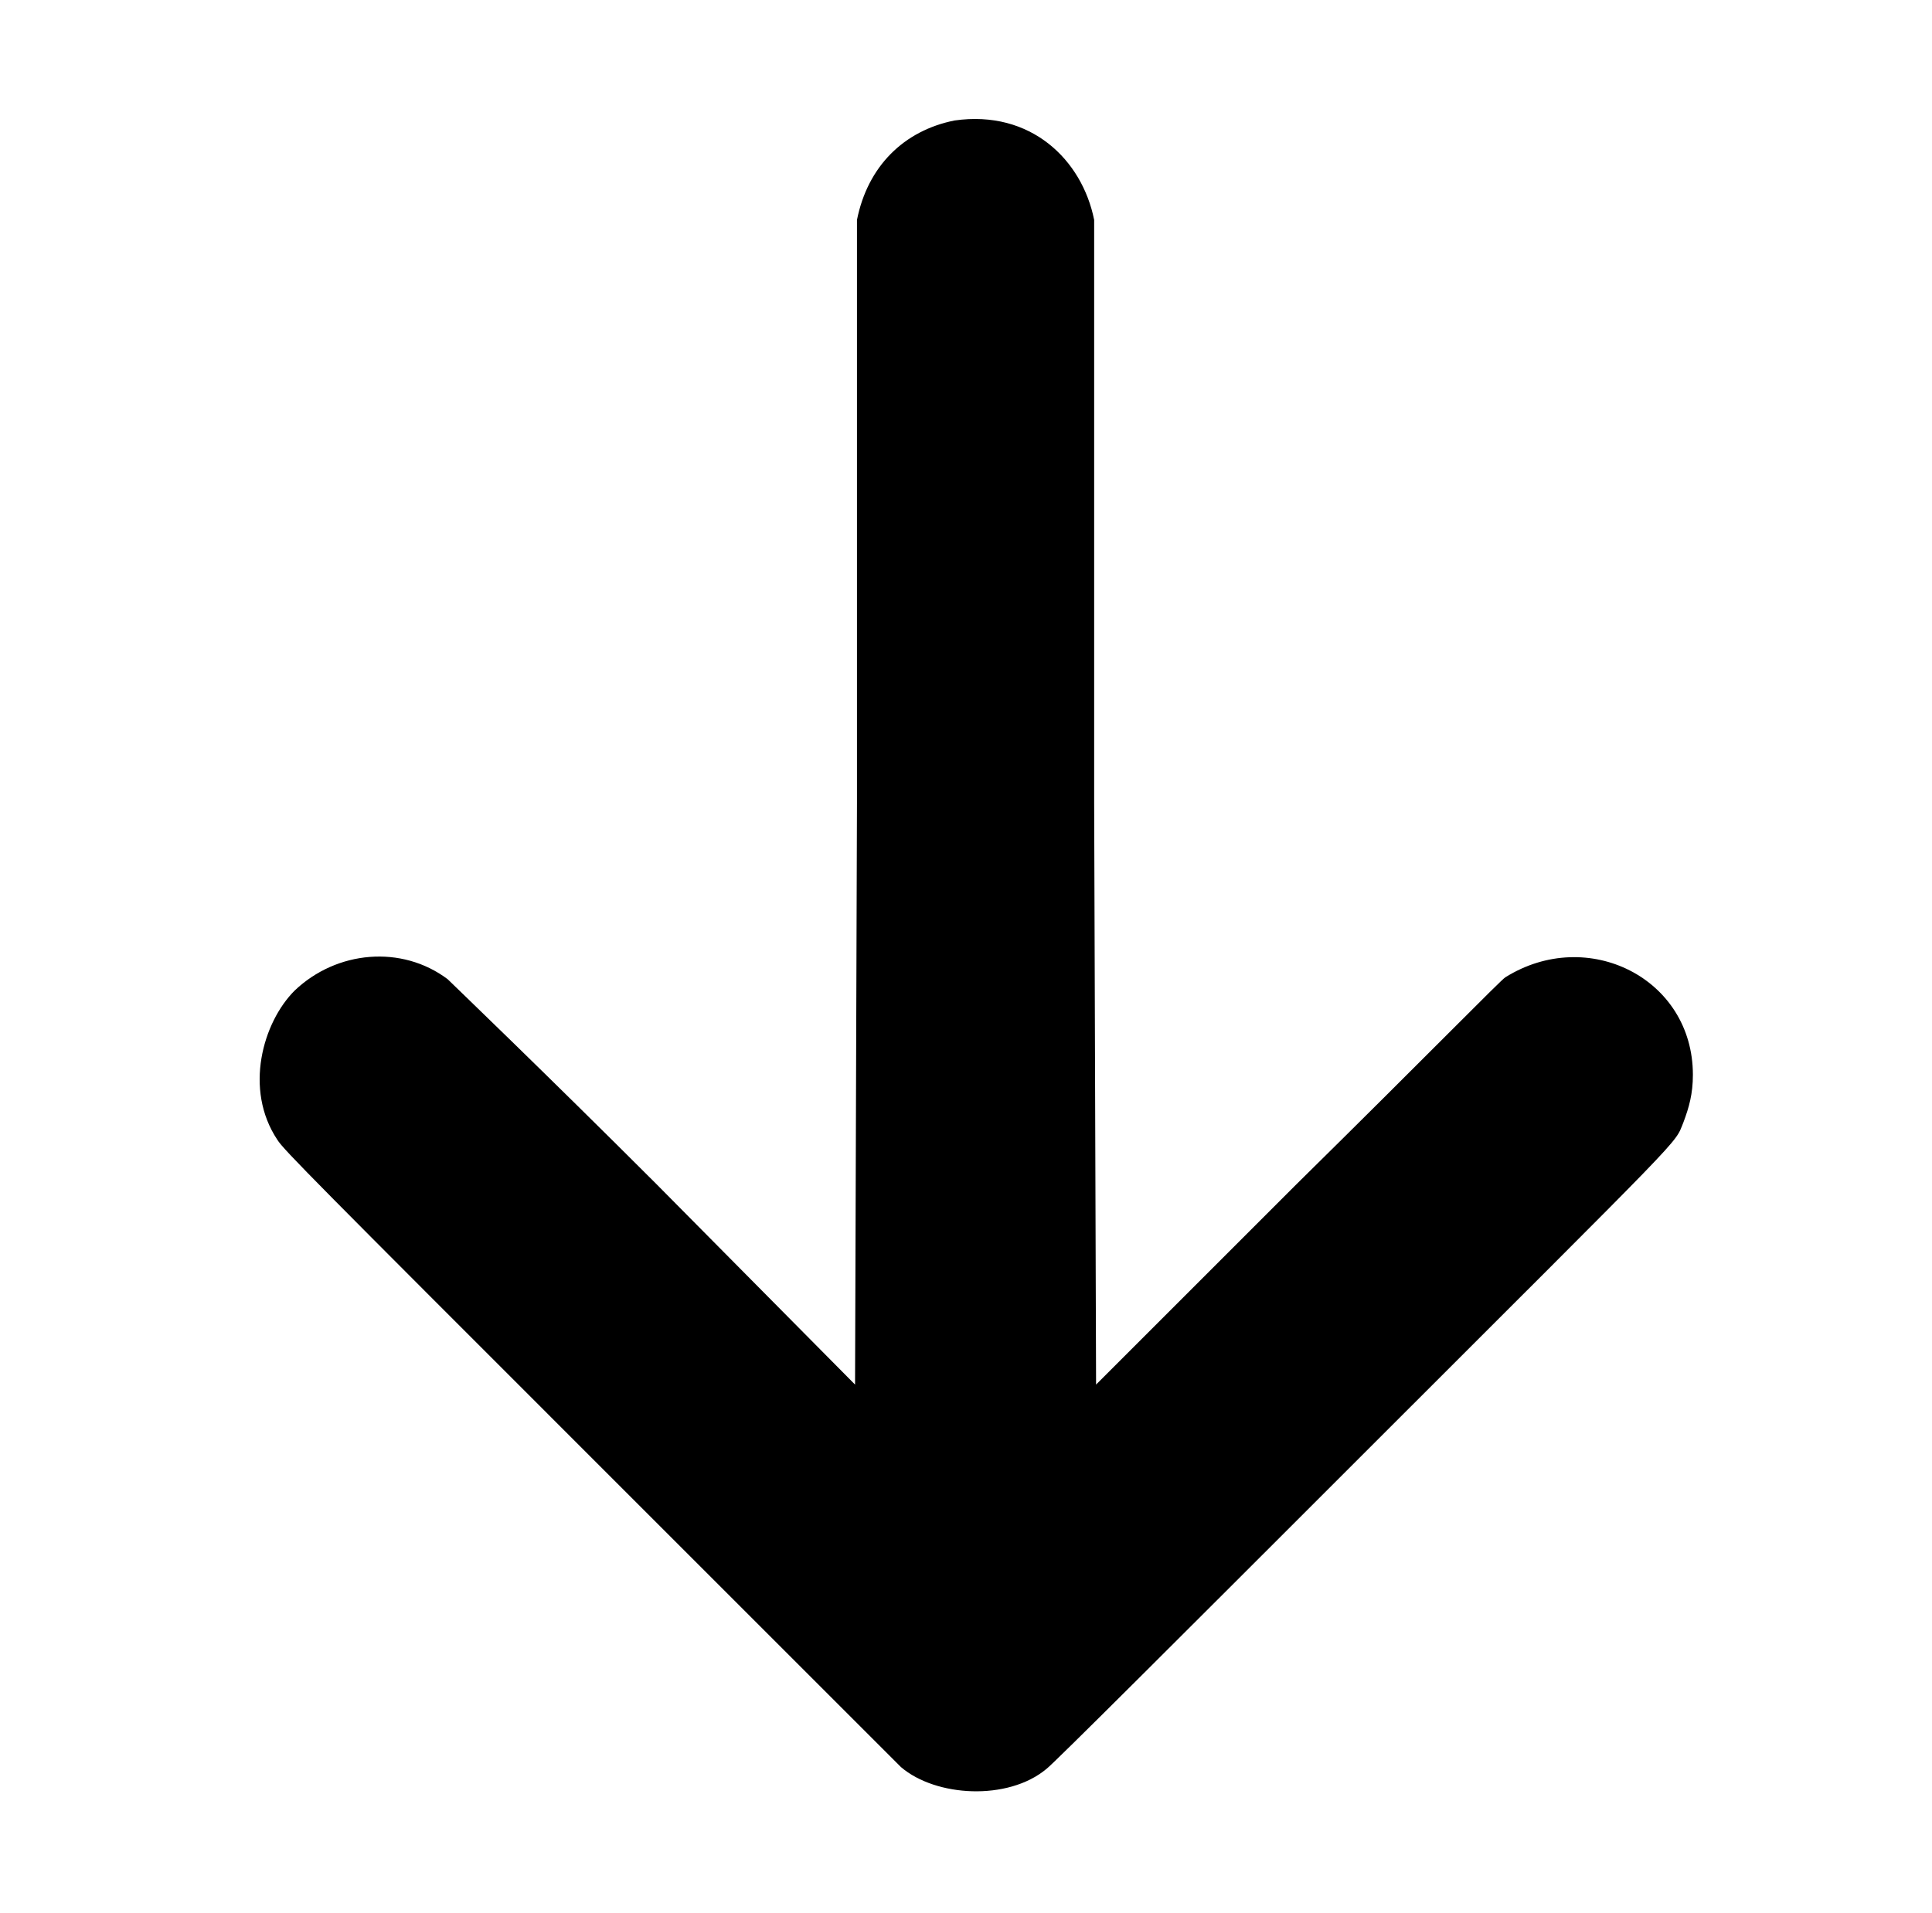
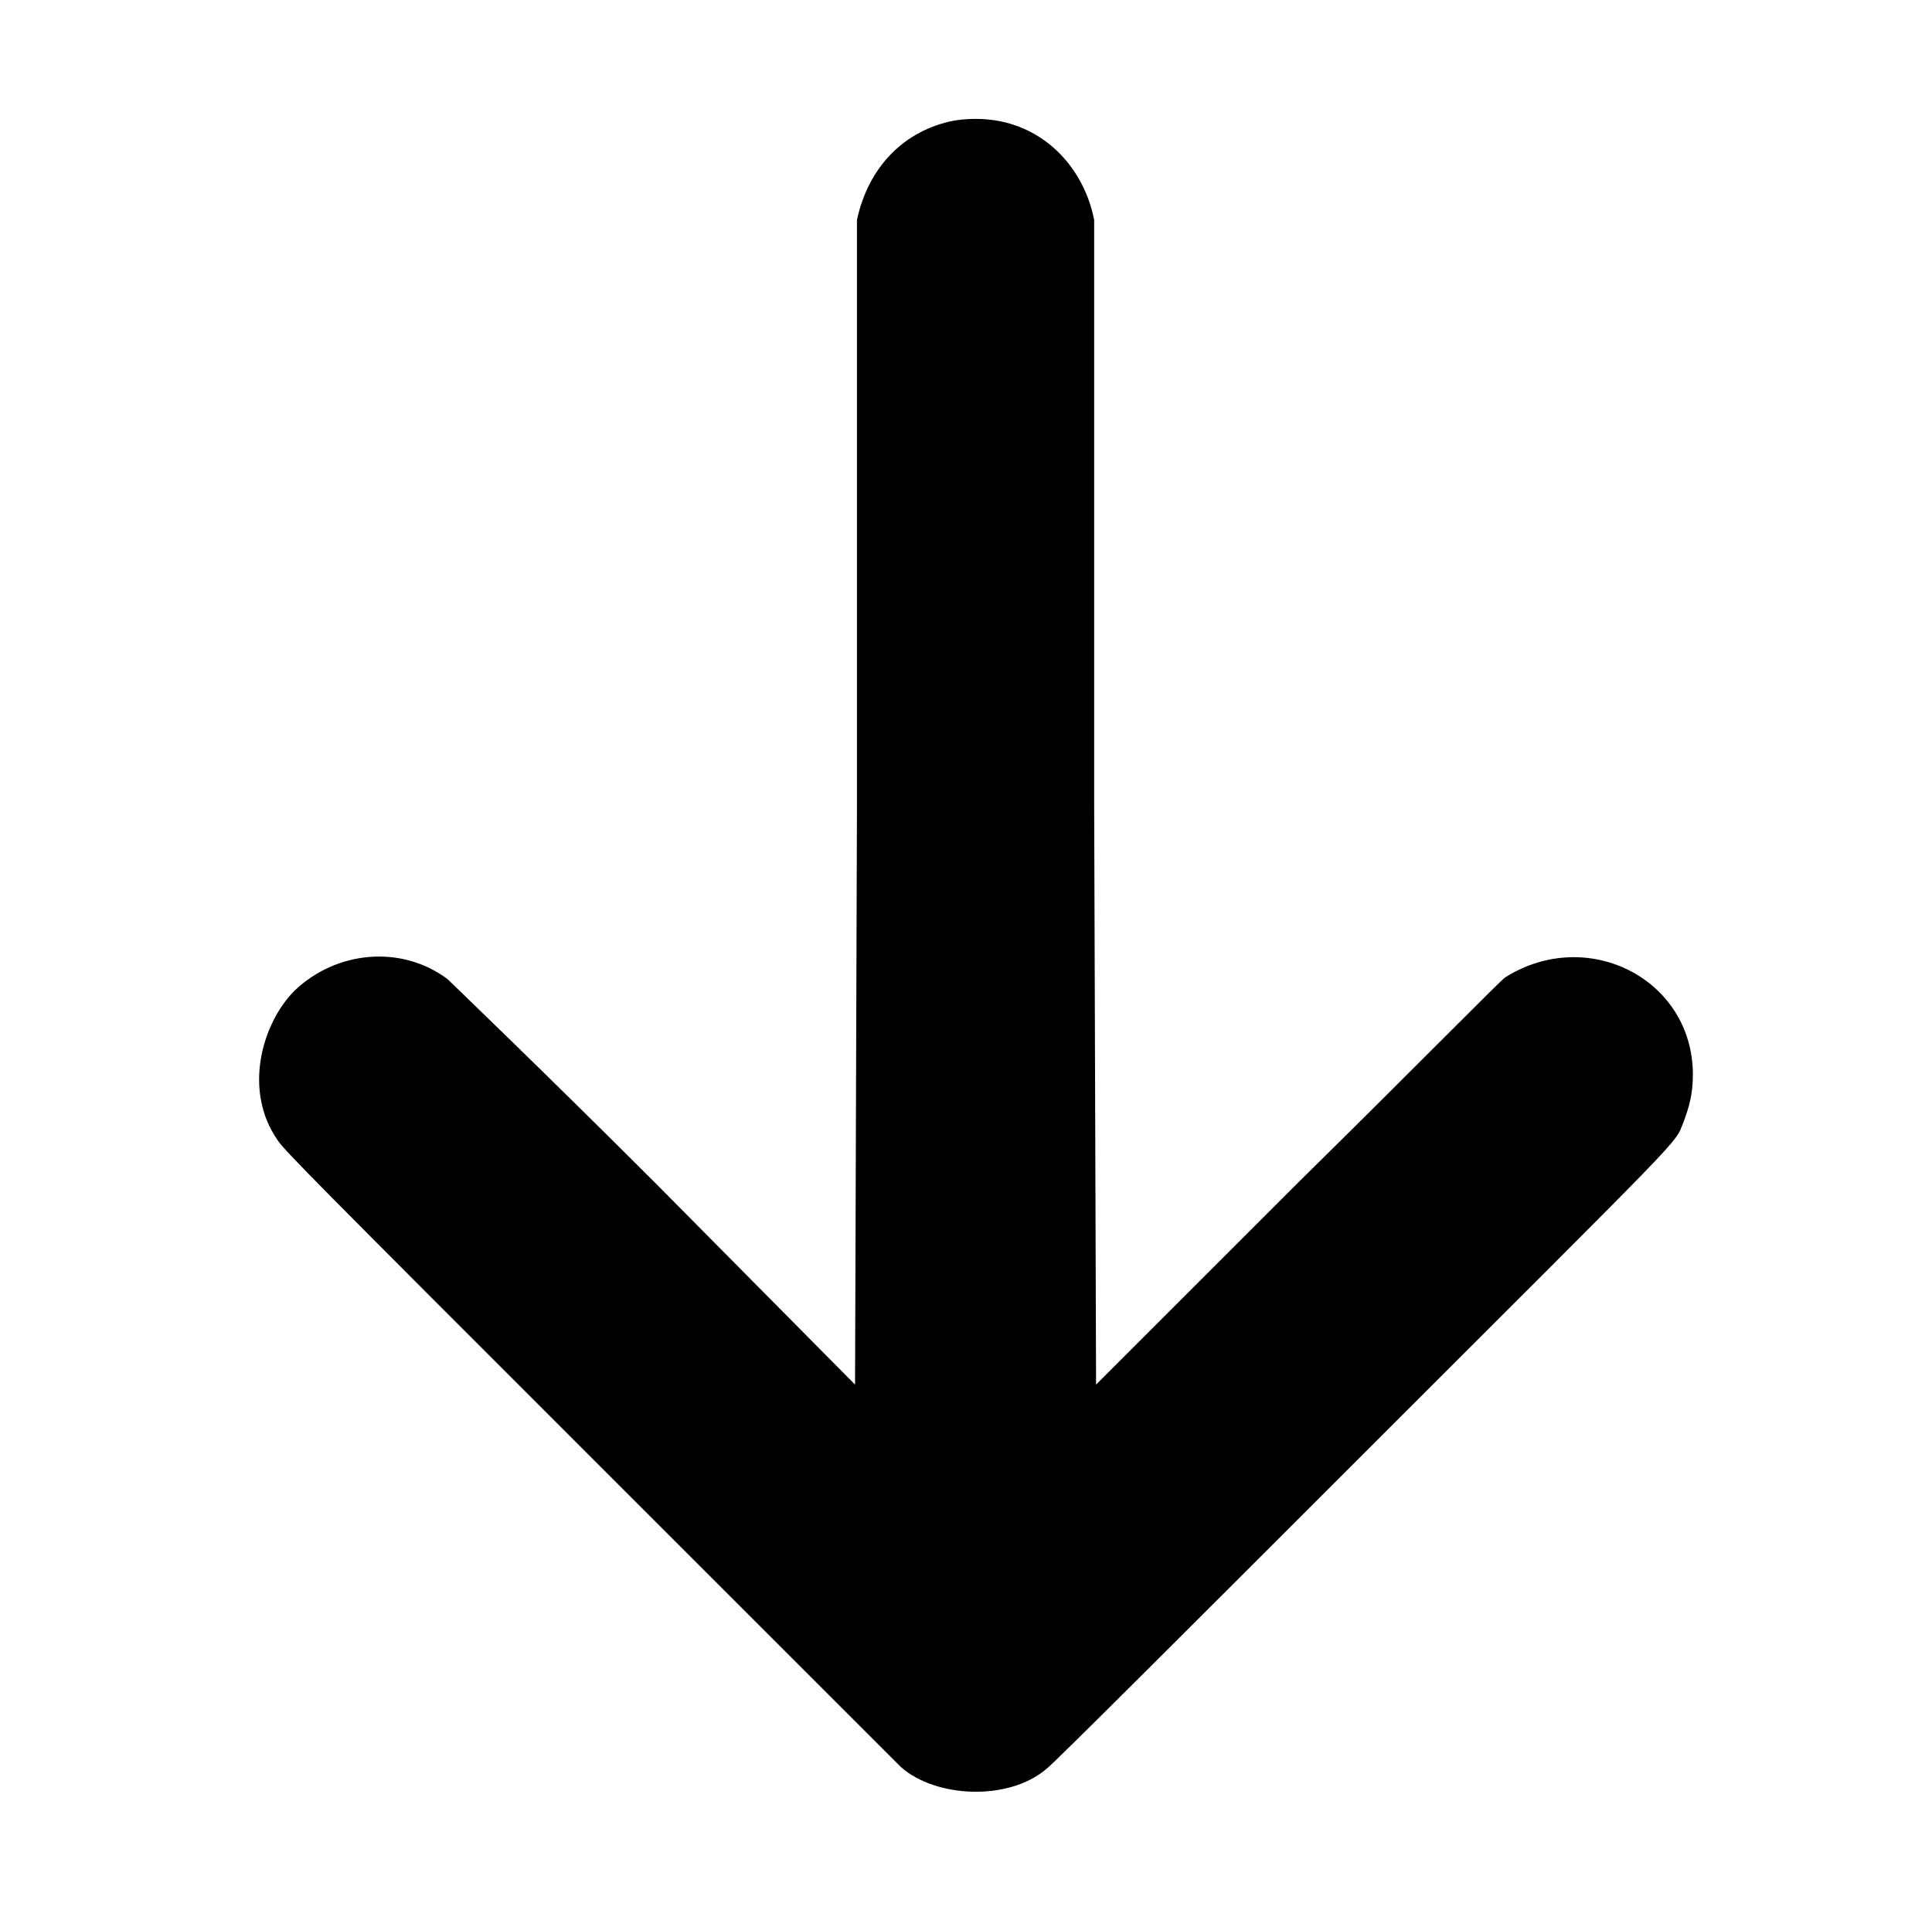
<svg xmlns="http://www.w3.org/2000/svg" version="1.1" viewBox="-10 0 1010 1000">
  <g transform="matrix(1 0 0 -1 0 800)">
-     <path fill="currentColor" d="M489 737c-26.479 -5.296 -45.388 -23.939 -51 -52v-305l-1 -304l-104 105c-58 58 -107 105 -109 107c-24 18 -58 15 -80 -6c-16.602 -16.602 -26.582 -51.627 -9 -78c3 -5 21 -23 163 -165l163 -163c18.287 -15.674 55.948 -17.71 76 -1c3 2 72 71 165 164 c173 173 163 162 168 174c3 8 5 15 5 25c0 50.498 -55.045 77.847 -98 51c-2 -1 -41 -41 -109 -108l-105 -105l-1 304v305c-6.292 31.462 -33.167 57.69 -73 52z" />
+     <path fill="currentColor" d="M489 737c40 6 67 -21 73 -52v-305l1 -304l105 105c68 67 107 107 109 108c43 27 98 -1 98 -51c0 -10 -2 -17 -5 -25c-5 -12 5 -1 -168 -174c-93 -93 -162 -162 -165 -164c-20 -17 -58 -15 -76 1l-163 163c-142 142 -160 160 -163 165c-18 26 -8 61 9 78c22 21 56 24 80 6 c2 -2 51 -49 109 -107l104 -105l1 304v305c6 28 25 47 51 52z" />
  </g>
</svg>
